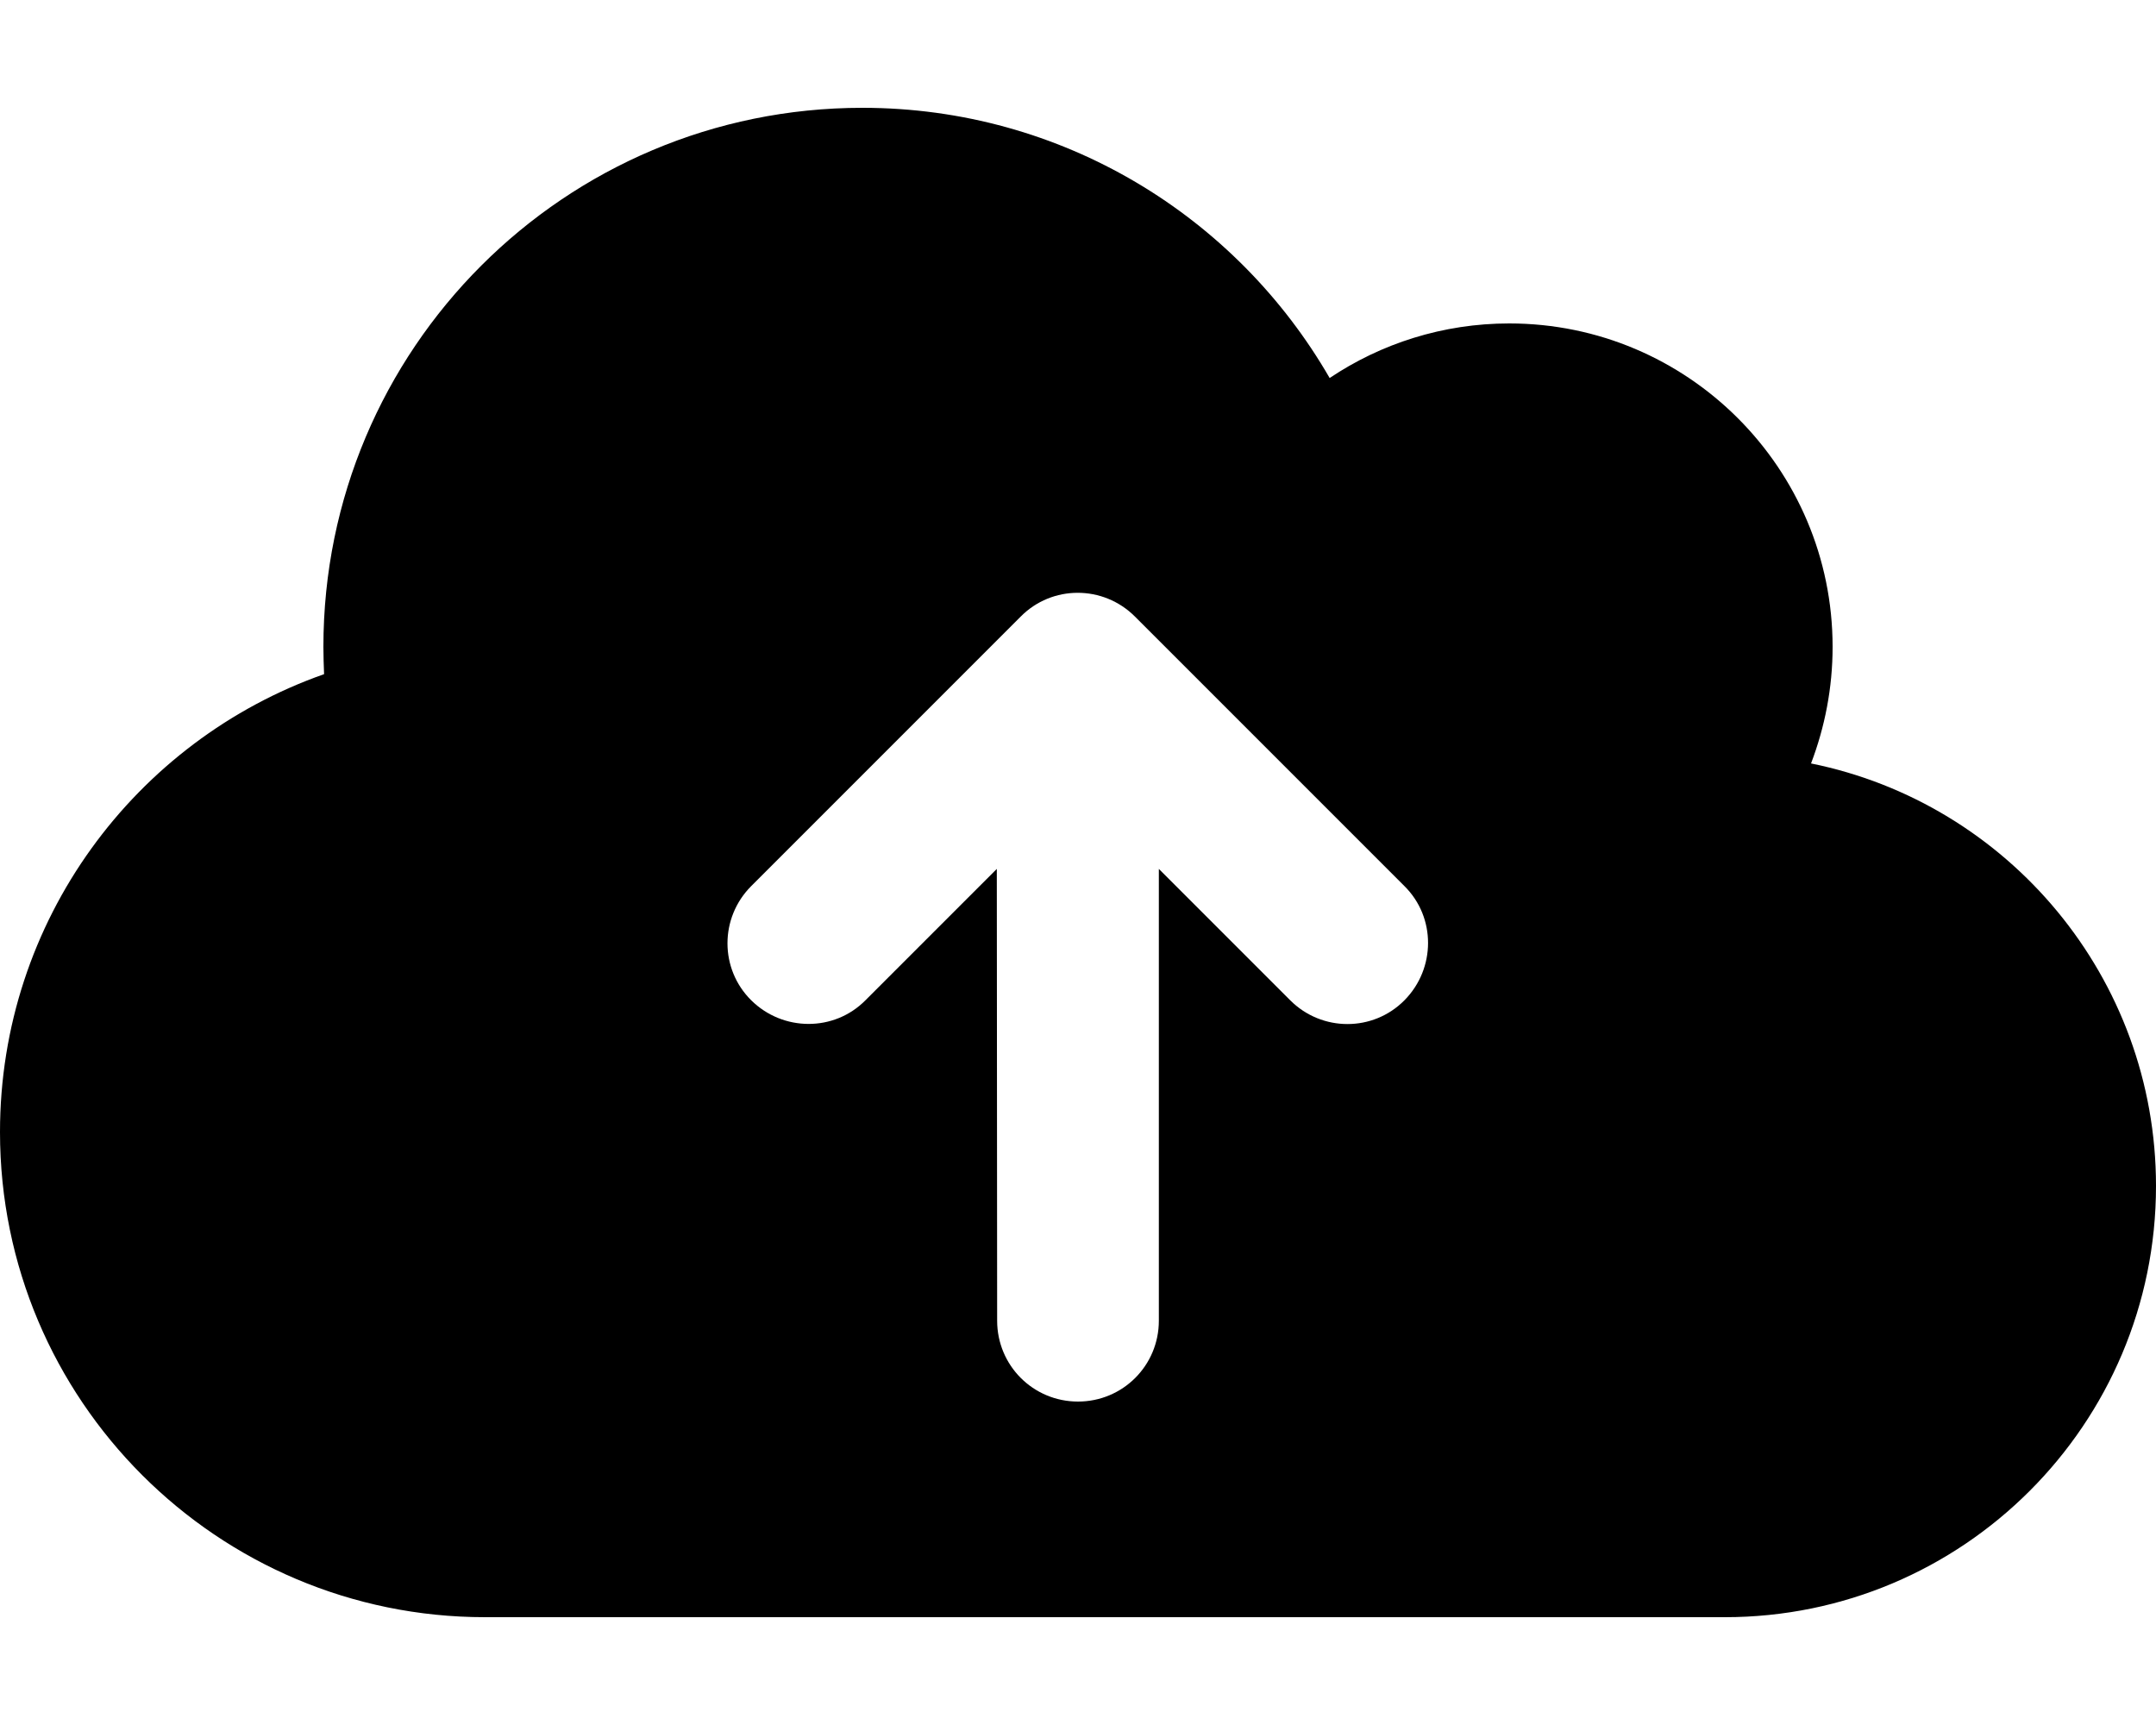
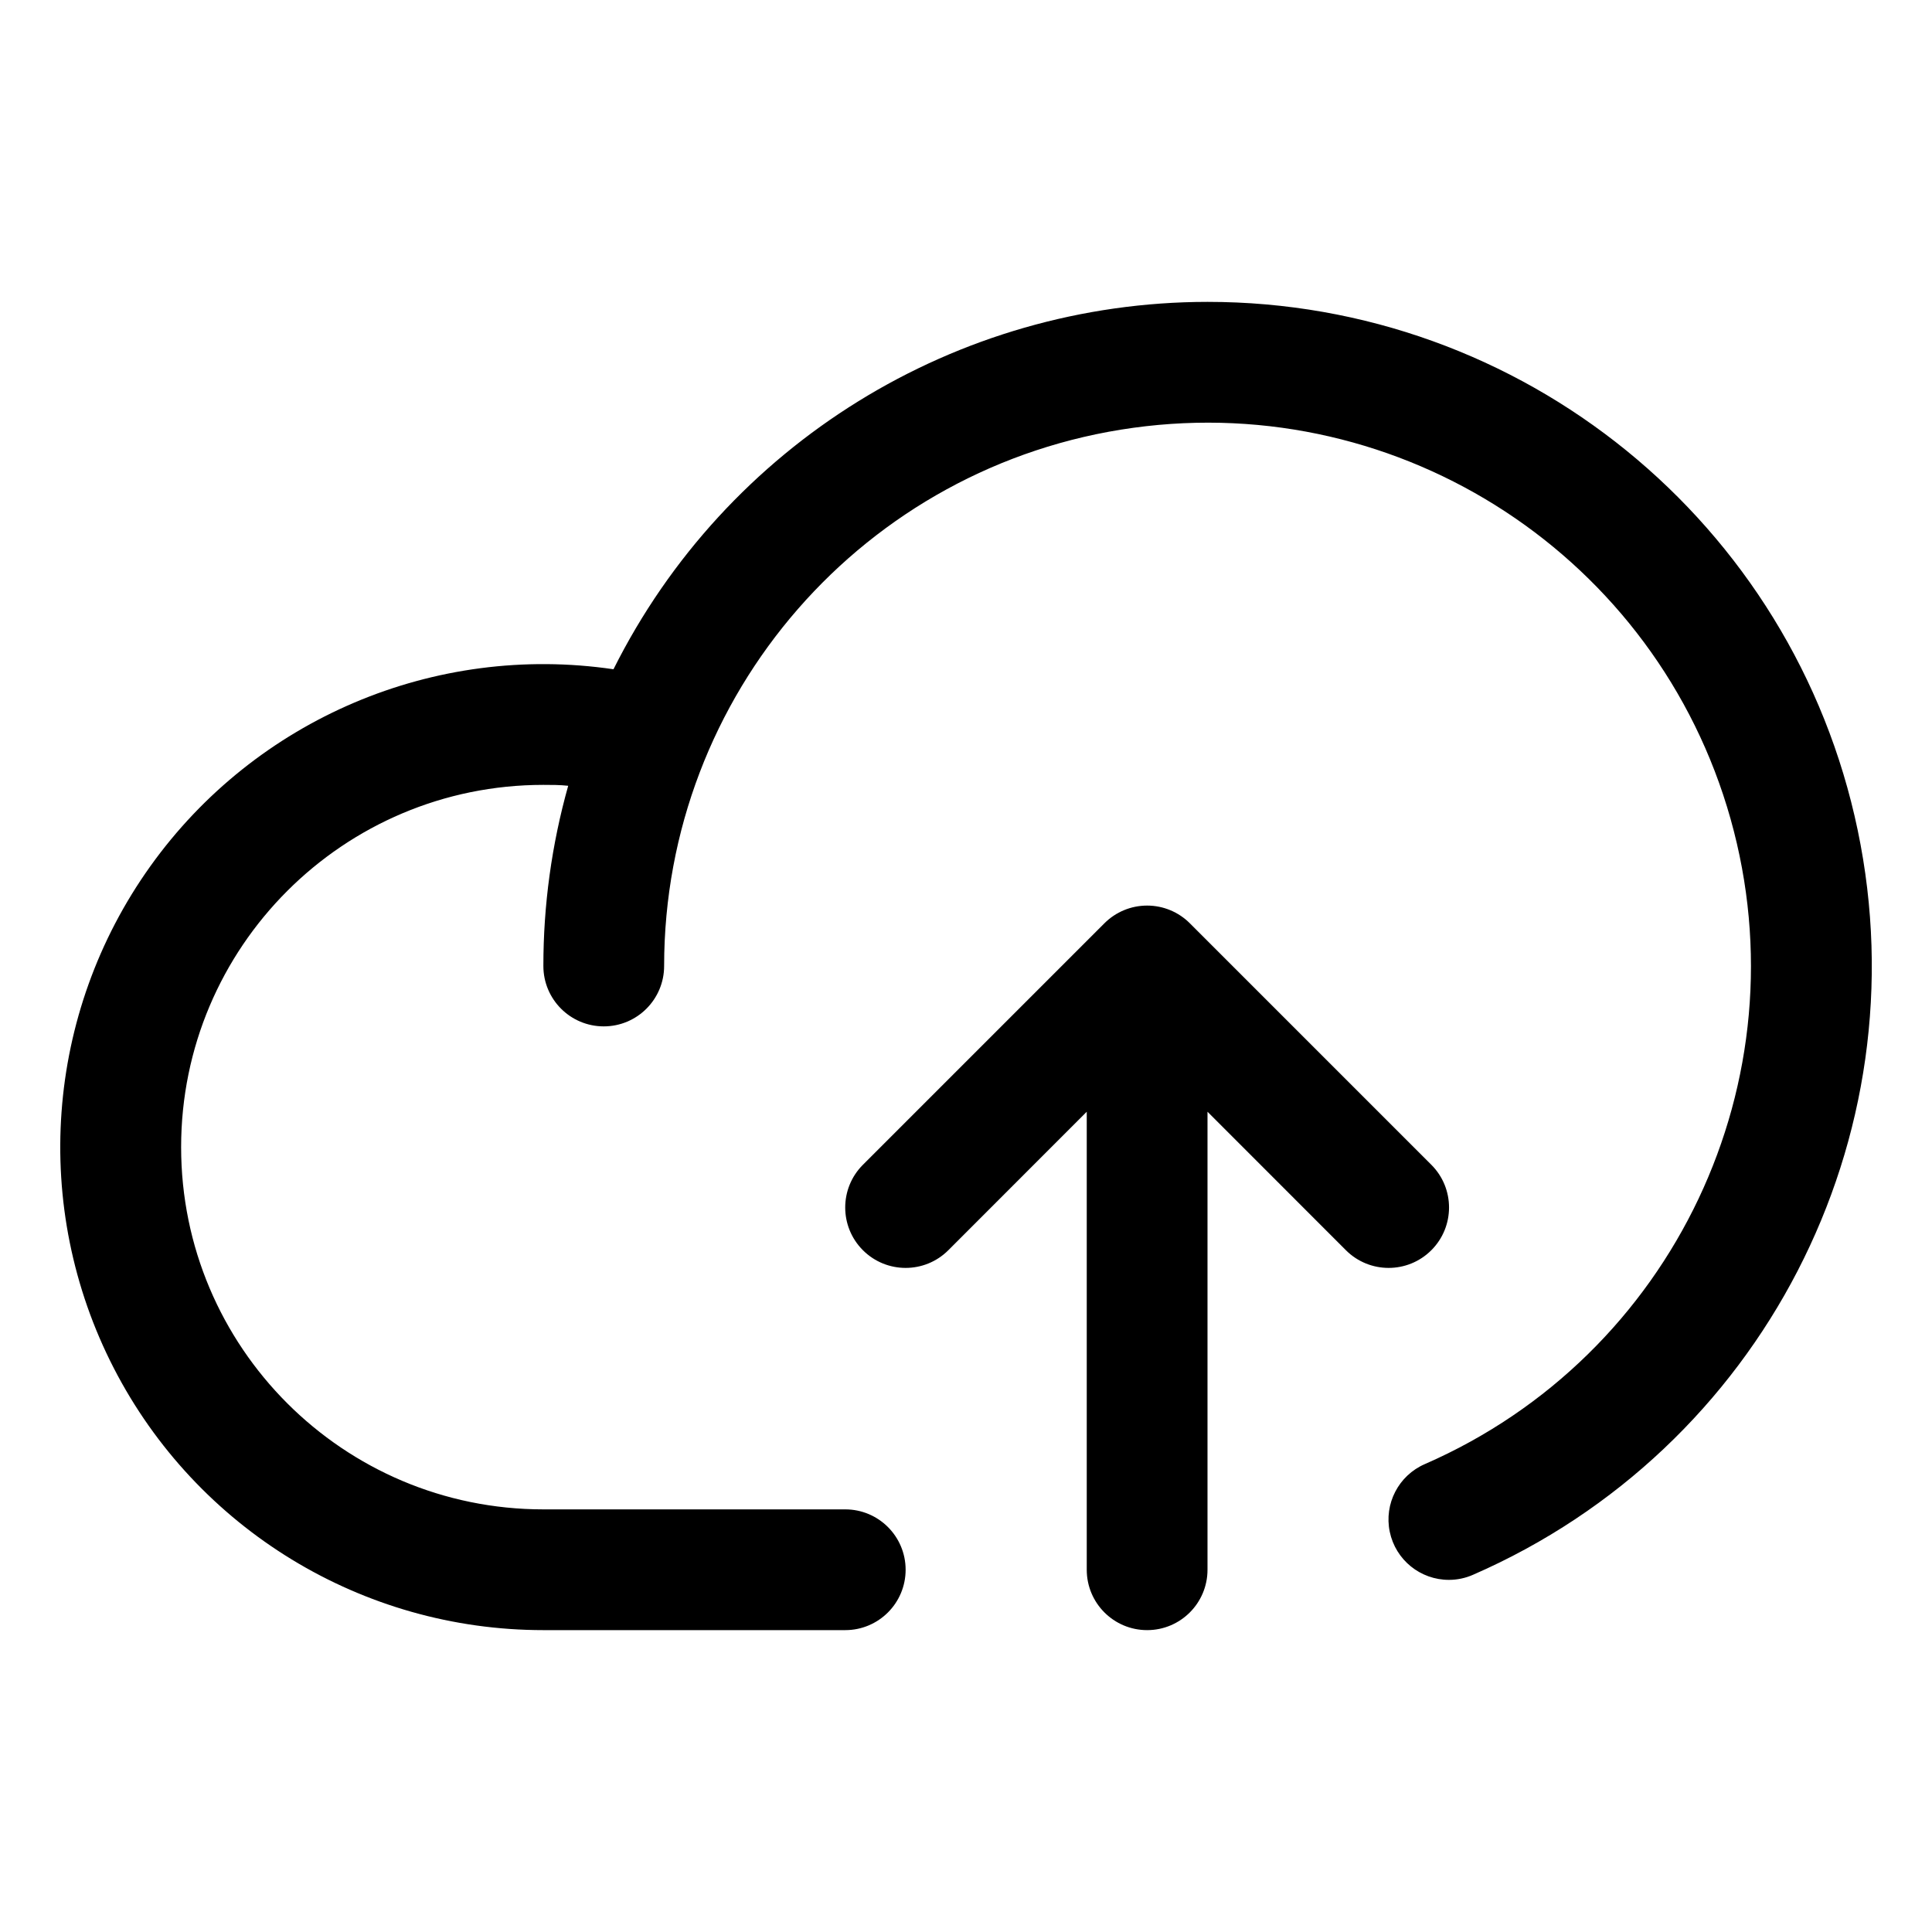
- <svg xmlns="http://www.w3.org/2000/svg" viewBox="0 0 640 512">
-   <path d="M144 480C64.5 480 0 415.5 0 336c0-62.8 40.2-116.2 96.2-135.9c-.1-2.7-.2-5.4-.2-8.1c0-88.4 71.6-160 160-160c59.3 0 111 32.2 138.7 80.2C409.9 102 428.3 96 448 96c53 0 96 43 96 96c0 12.2-2.3 23.8-6.4 34.6C596 238.4 640 290.1 640 352c0 70.7-57.3 128-128 128l-368 0zm79-217c-9.4 9.4-9.4 24.6 0 33.9s24.6 9.4 33.9 0l39-39L296 392c0 13.3 10.7 24 24 24s24-10.7 24-24l0-134.1 39 39c9.4 9.4 24.6 9.4 33.9 0s9.4-24.6 0-33.9l-80-80c-9.4-9.4-24.6-9.4-33.9 0l-80 80z" />
+ <svg xmlns="http://www.w3.org/2000/svg" viewBox="0 0 256 256" fill="currentColor">
+   <path d="M178.34,165.66,160,147.31V208a8,8,0,0,1-16,0V147.31l-18.34,18.35a8,8,0,0,1-11.32-11.32l32-32a8,8,0,0,1,11.32,0l32,32a8,8,0,0,1-11.32,11.32ZM160,40A88.08,88.08,0,0,0,81.29,88.68,64,64,0,1,0,72,216h40a8,8,0,0,0,0-16H72a48,48,0,0,1,0-96c1.1,0,2.2,0,3.29.12A88,88,0,0,0,72,128a8,8,0,0,0,16,0,72,72,0,1,1,100.8,66,8,8,0,0,0,3.2,15.34,7.9,7.9,0,0,0,3.2-.68A88,88,0,0,0,160,40Z" />
</svg>
